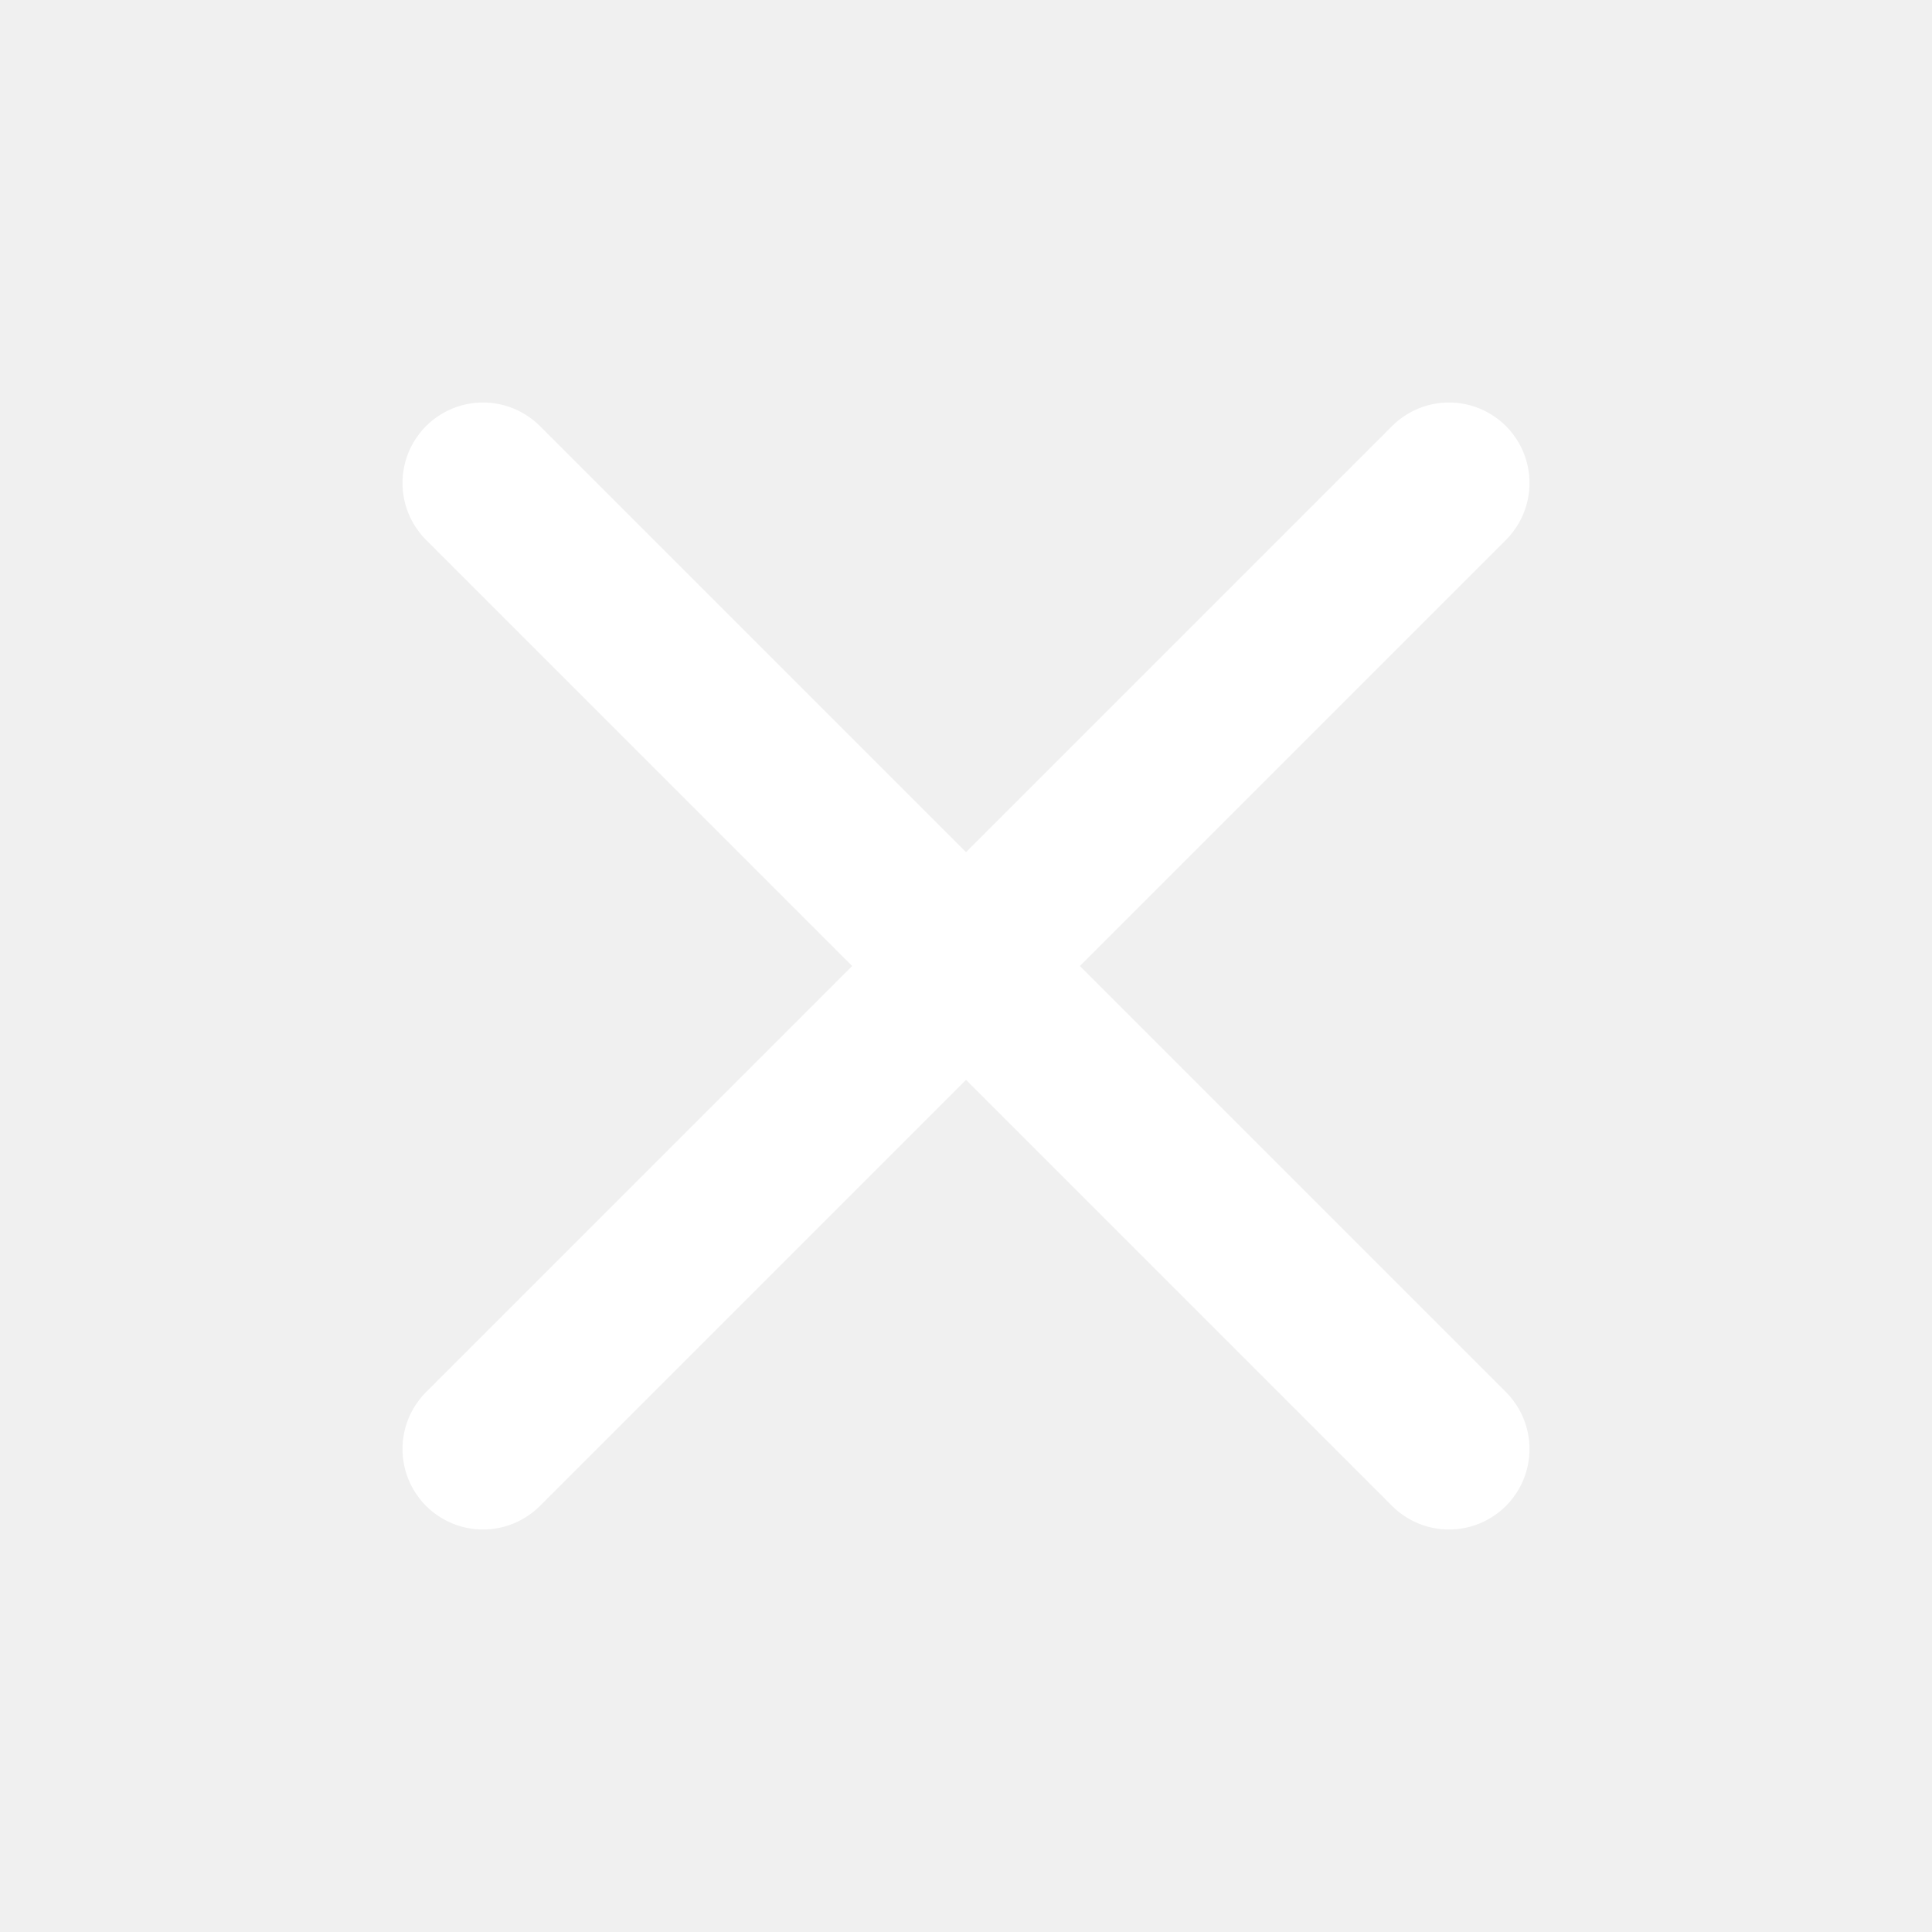
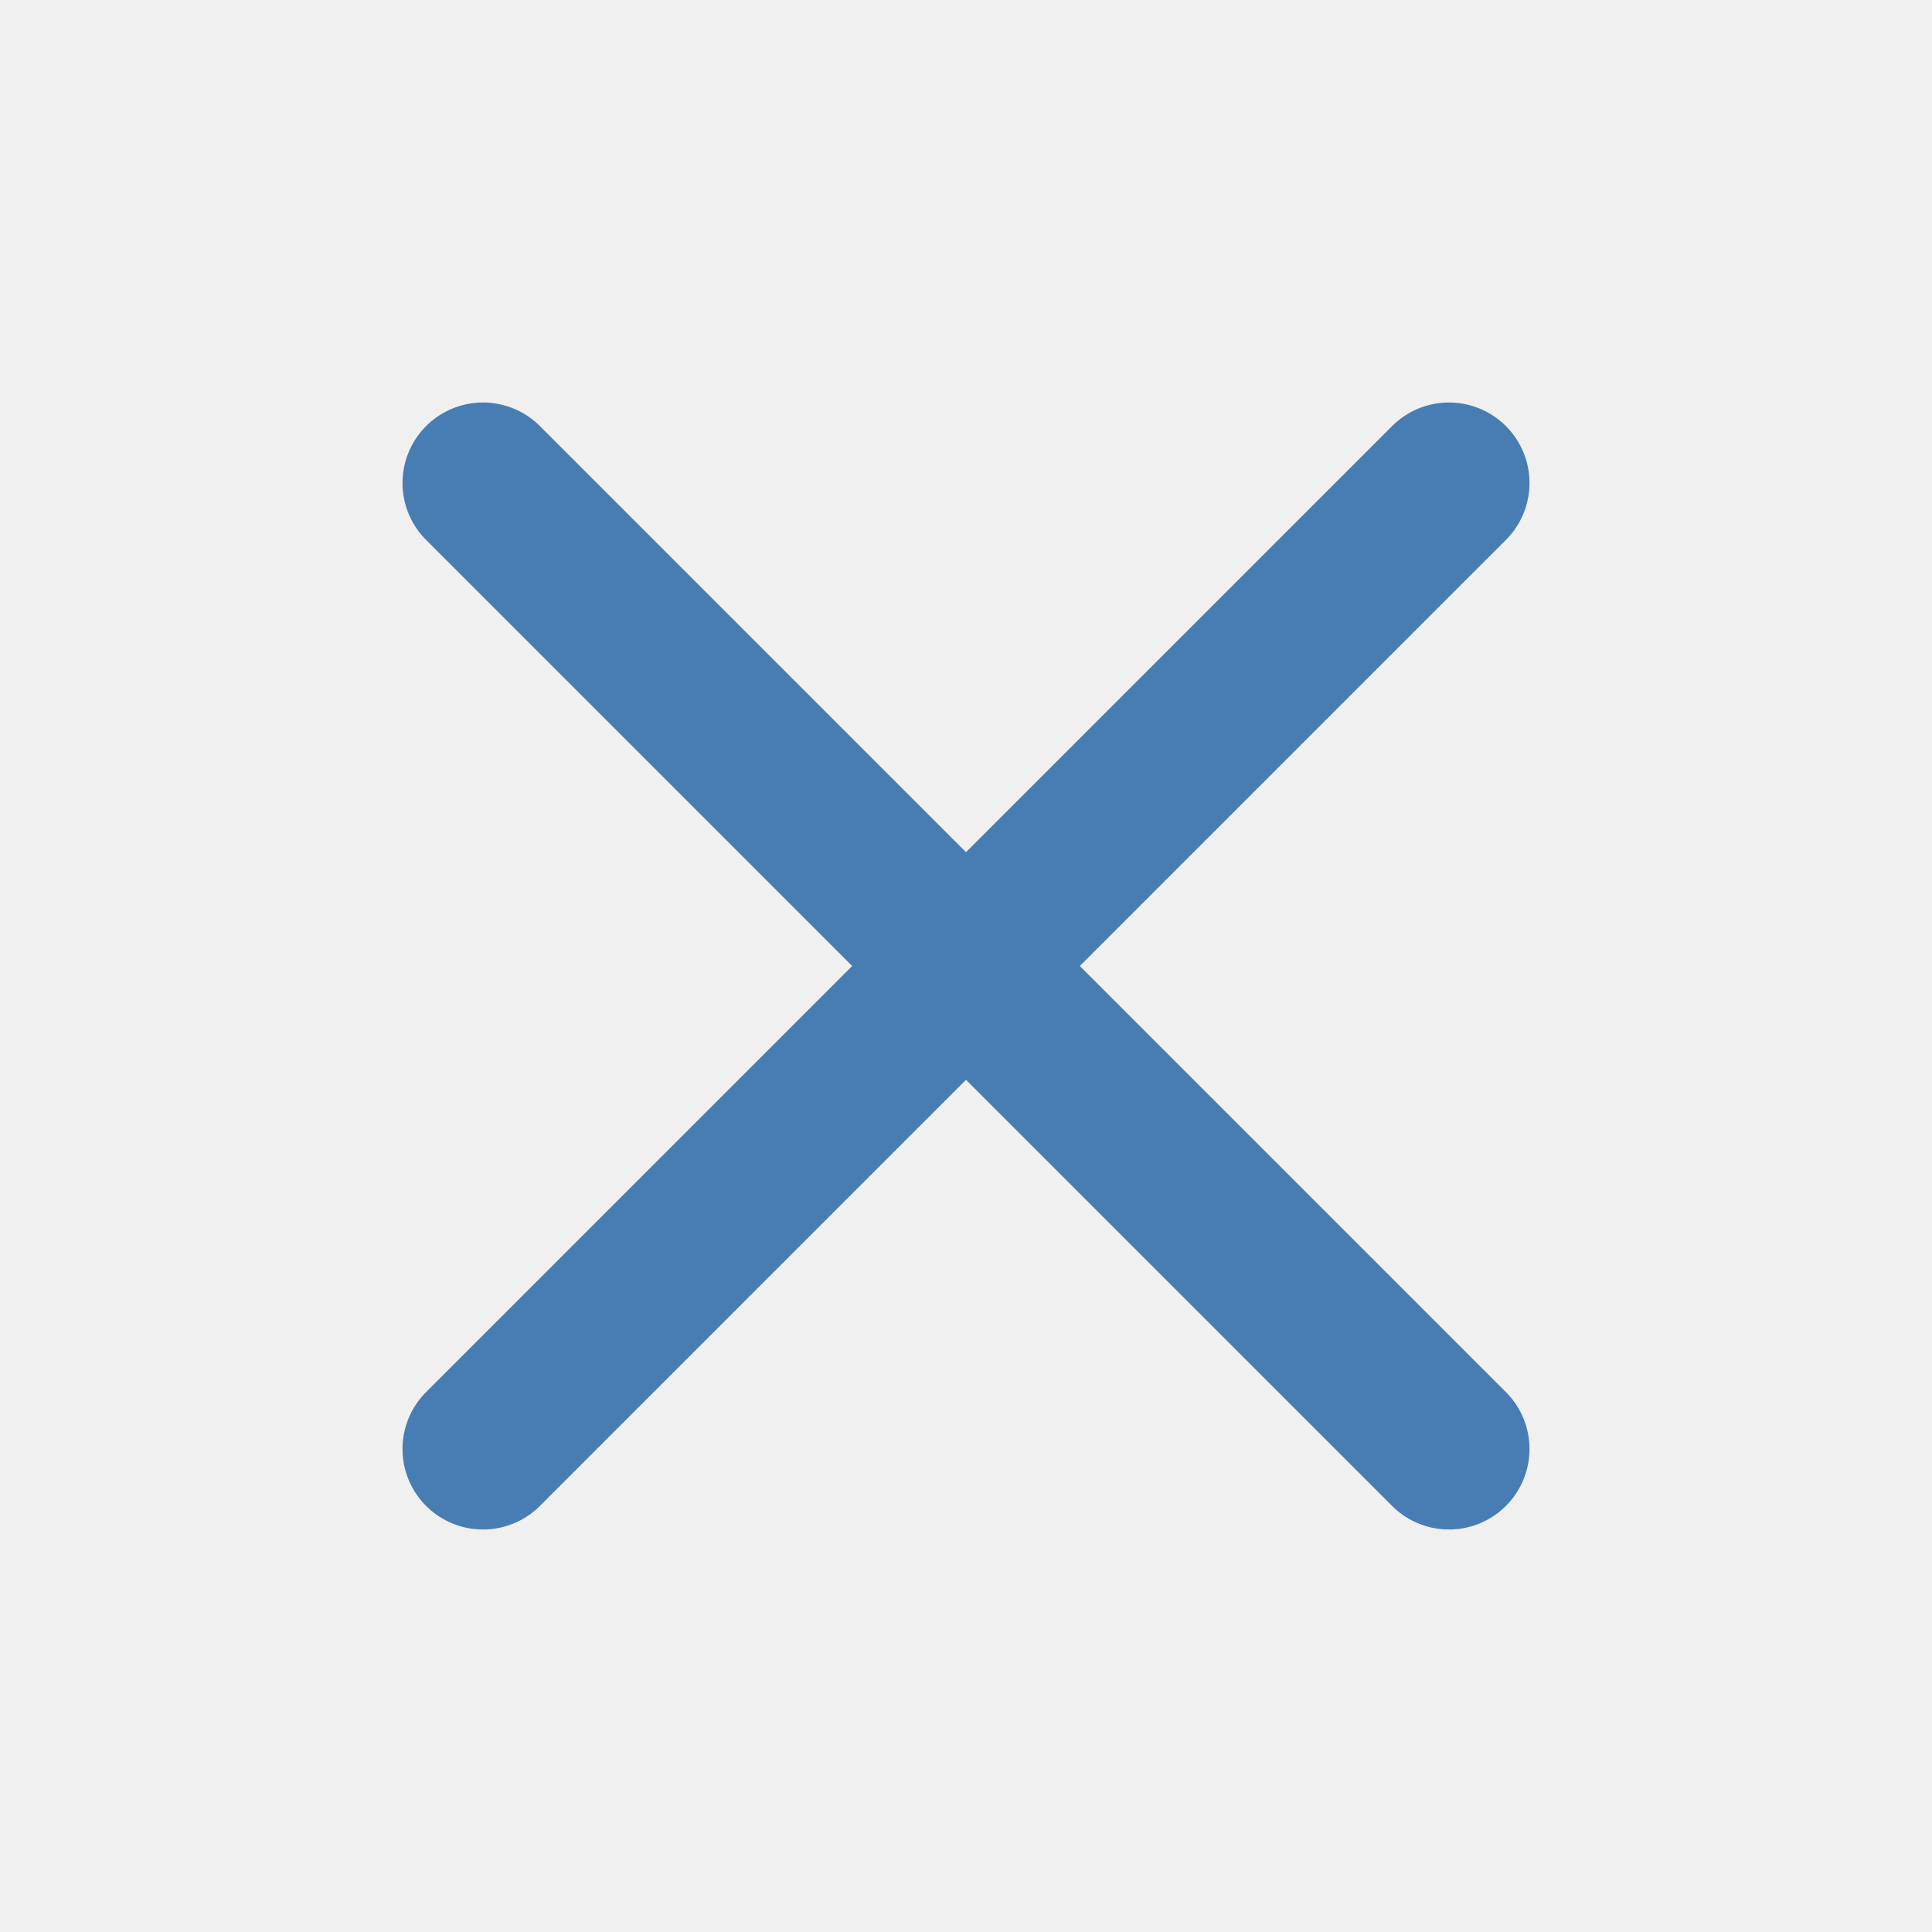
<svg xmlns="http://www.w3.org/2000/svg" width="24" height="24" viewBox="0 0 24 24" fill="none">
-   <path d="M18 6L6 18" stroke="white" stroke-width="2" stroke-linecap="round" stroke-linejoin="round" />
-   <path d="M6 6L18 18" stroke="white" stroke-width="2" stroke-linecap="round" stroke-linejoin="round" />
+   <path d="M18 6L6 18" stroke="#477DB3" stroke-width="2" stroke-linecap="round" stroke-linejoin="round" />
+   <path d="M6 6L18 18" stroke="#477DB3" stroke-width="2" stroke-linecap="round" stroke-linejoin="round" />
</svg>
